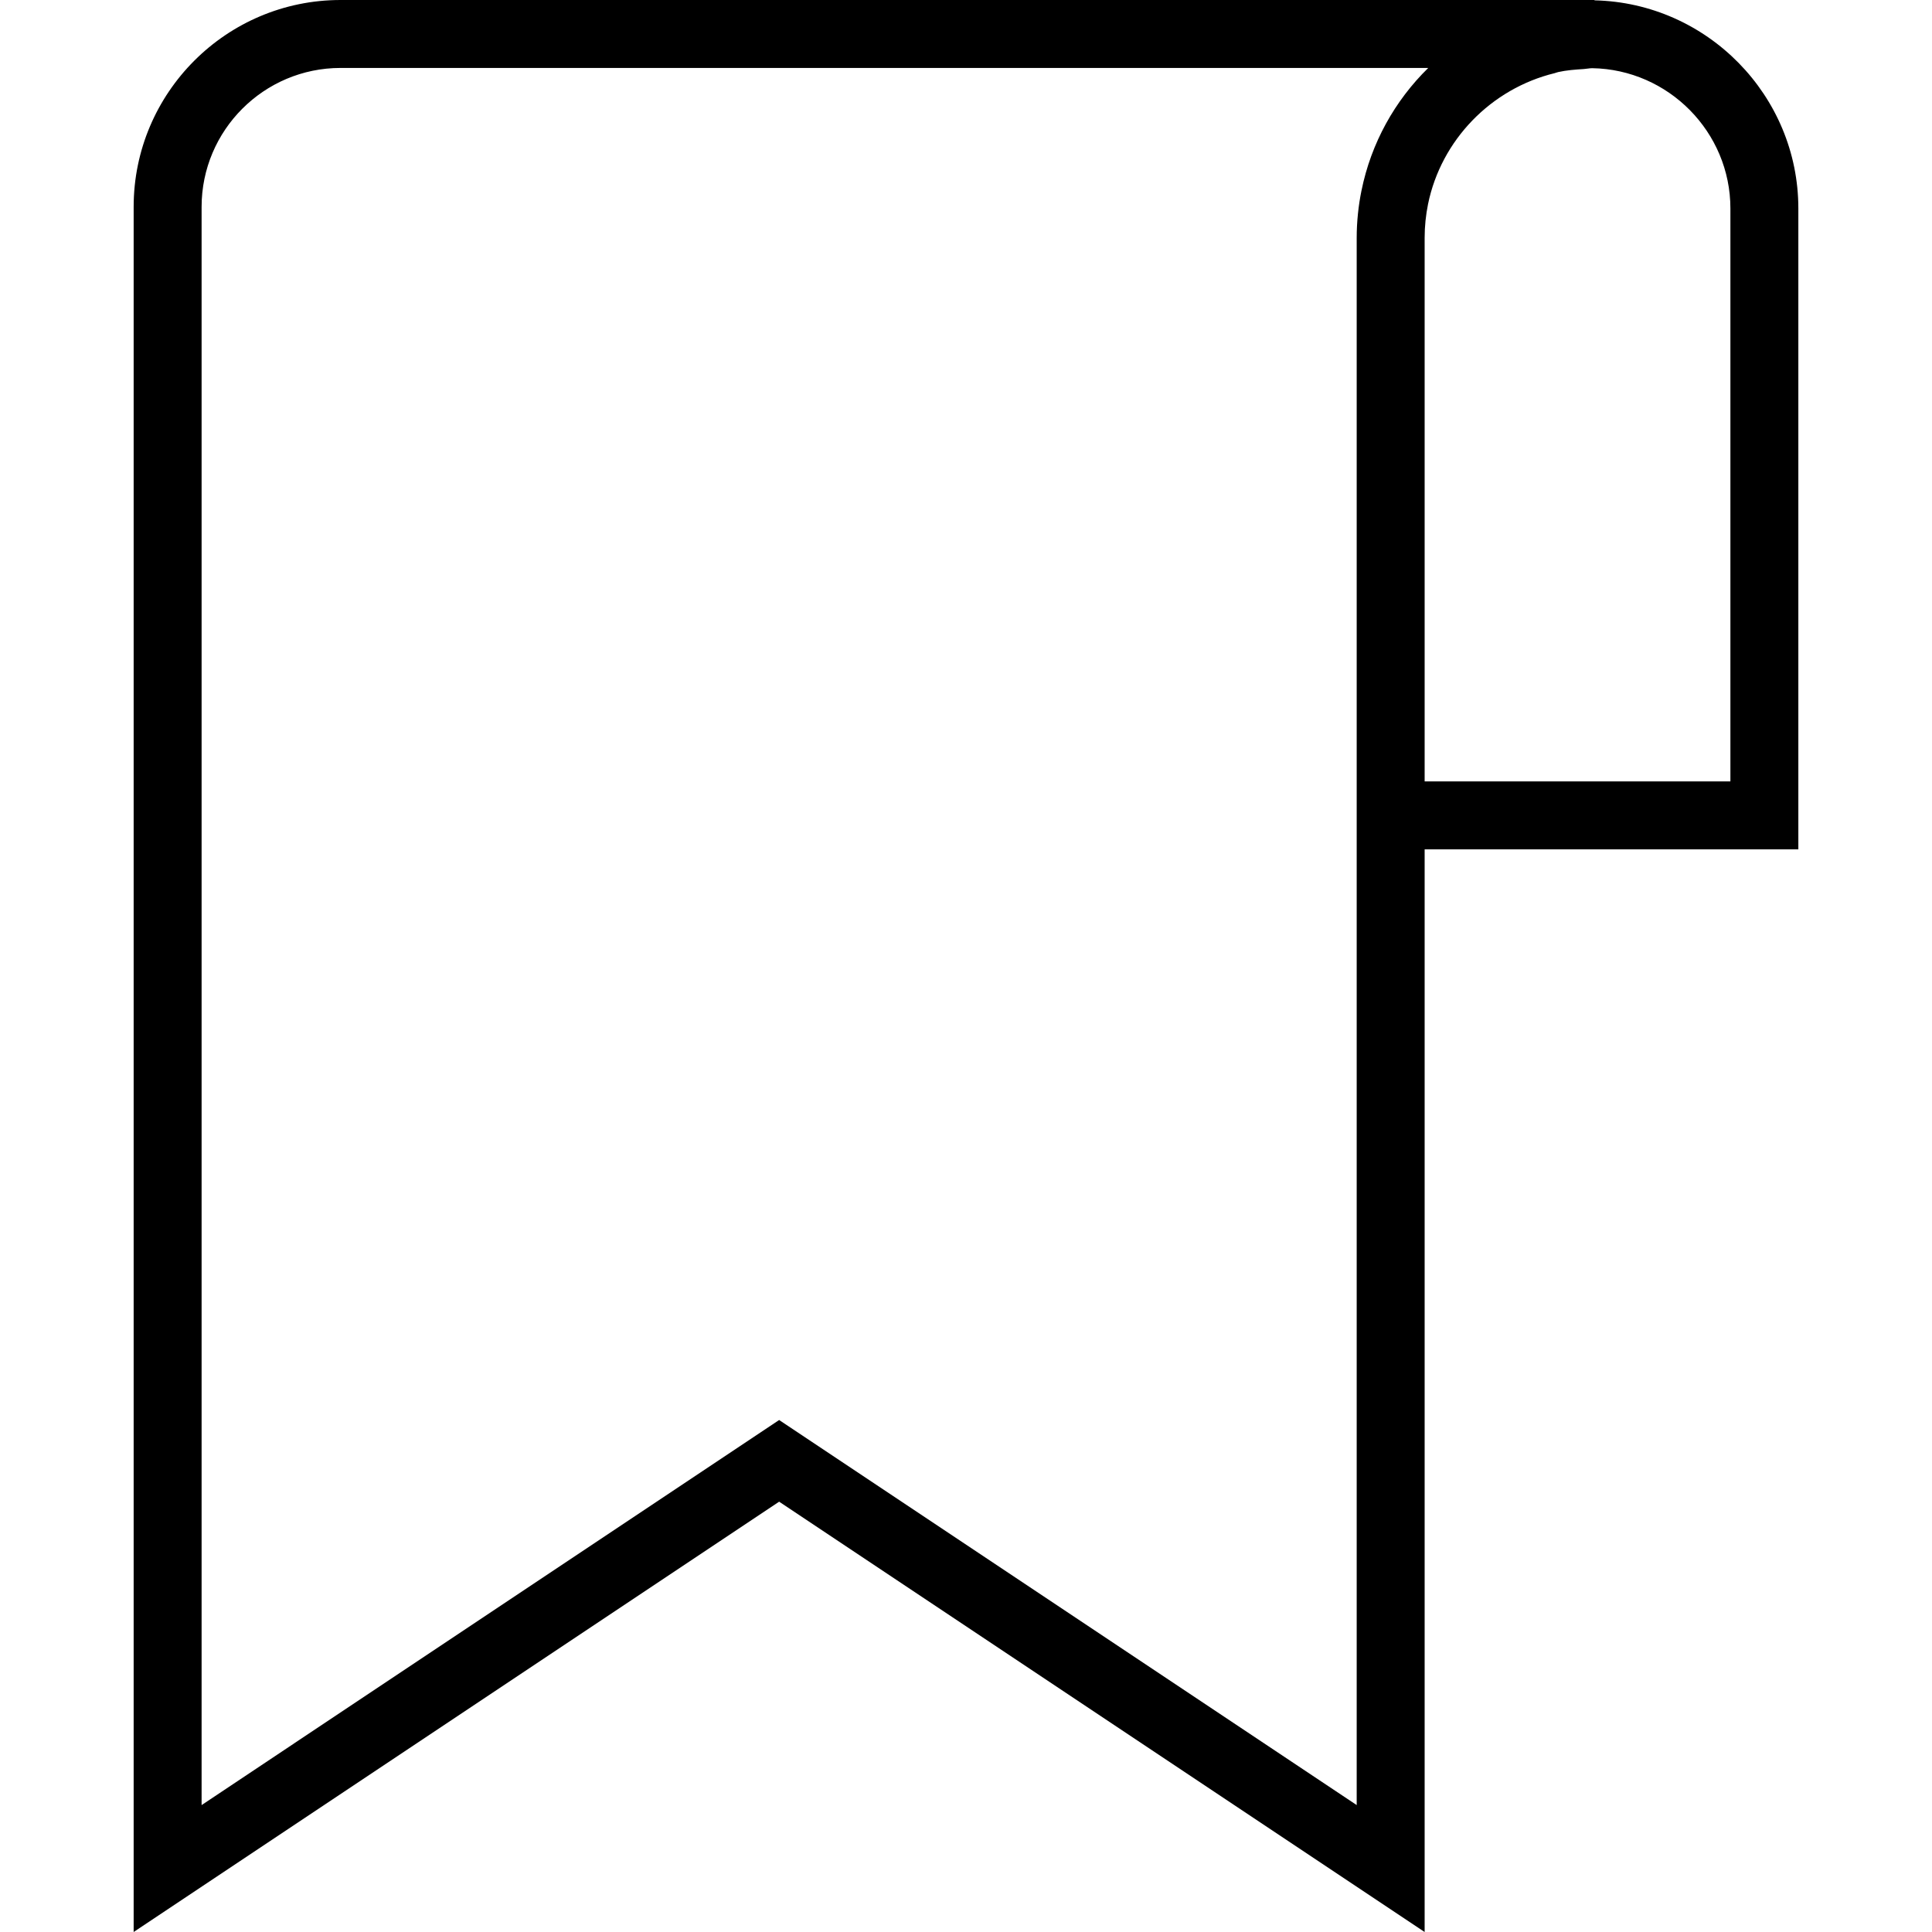
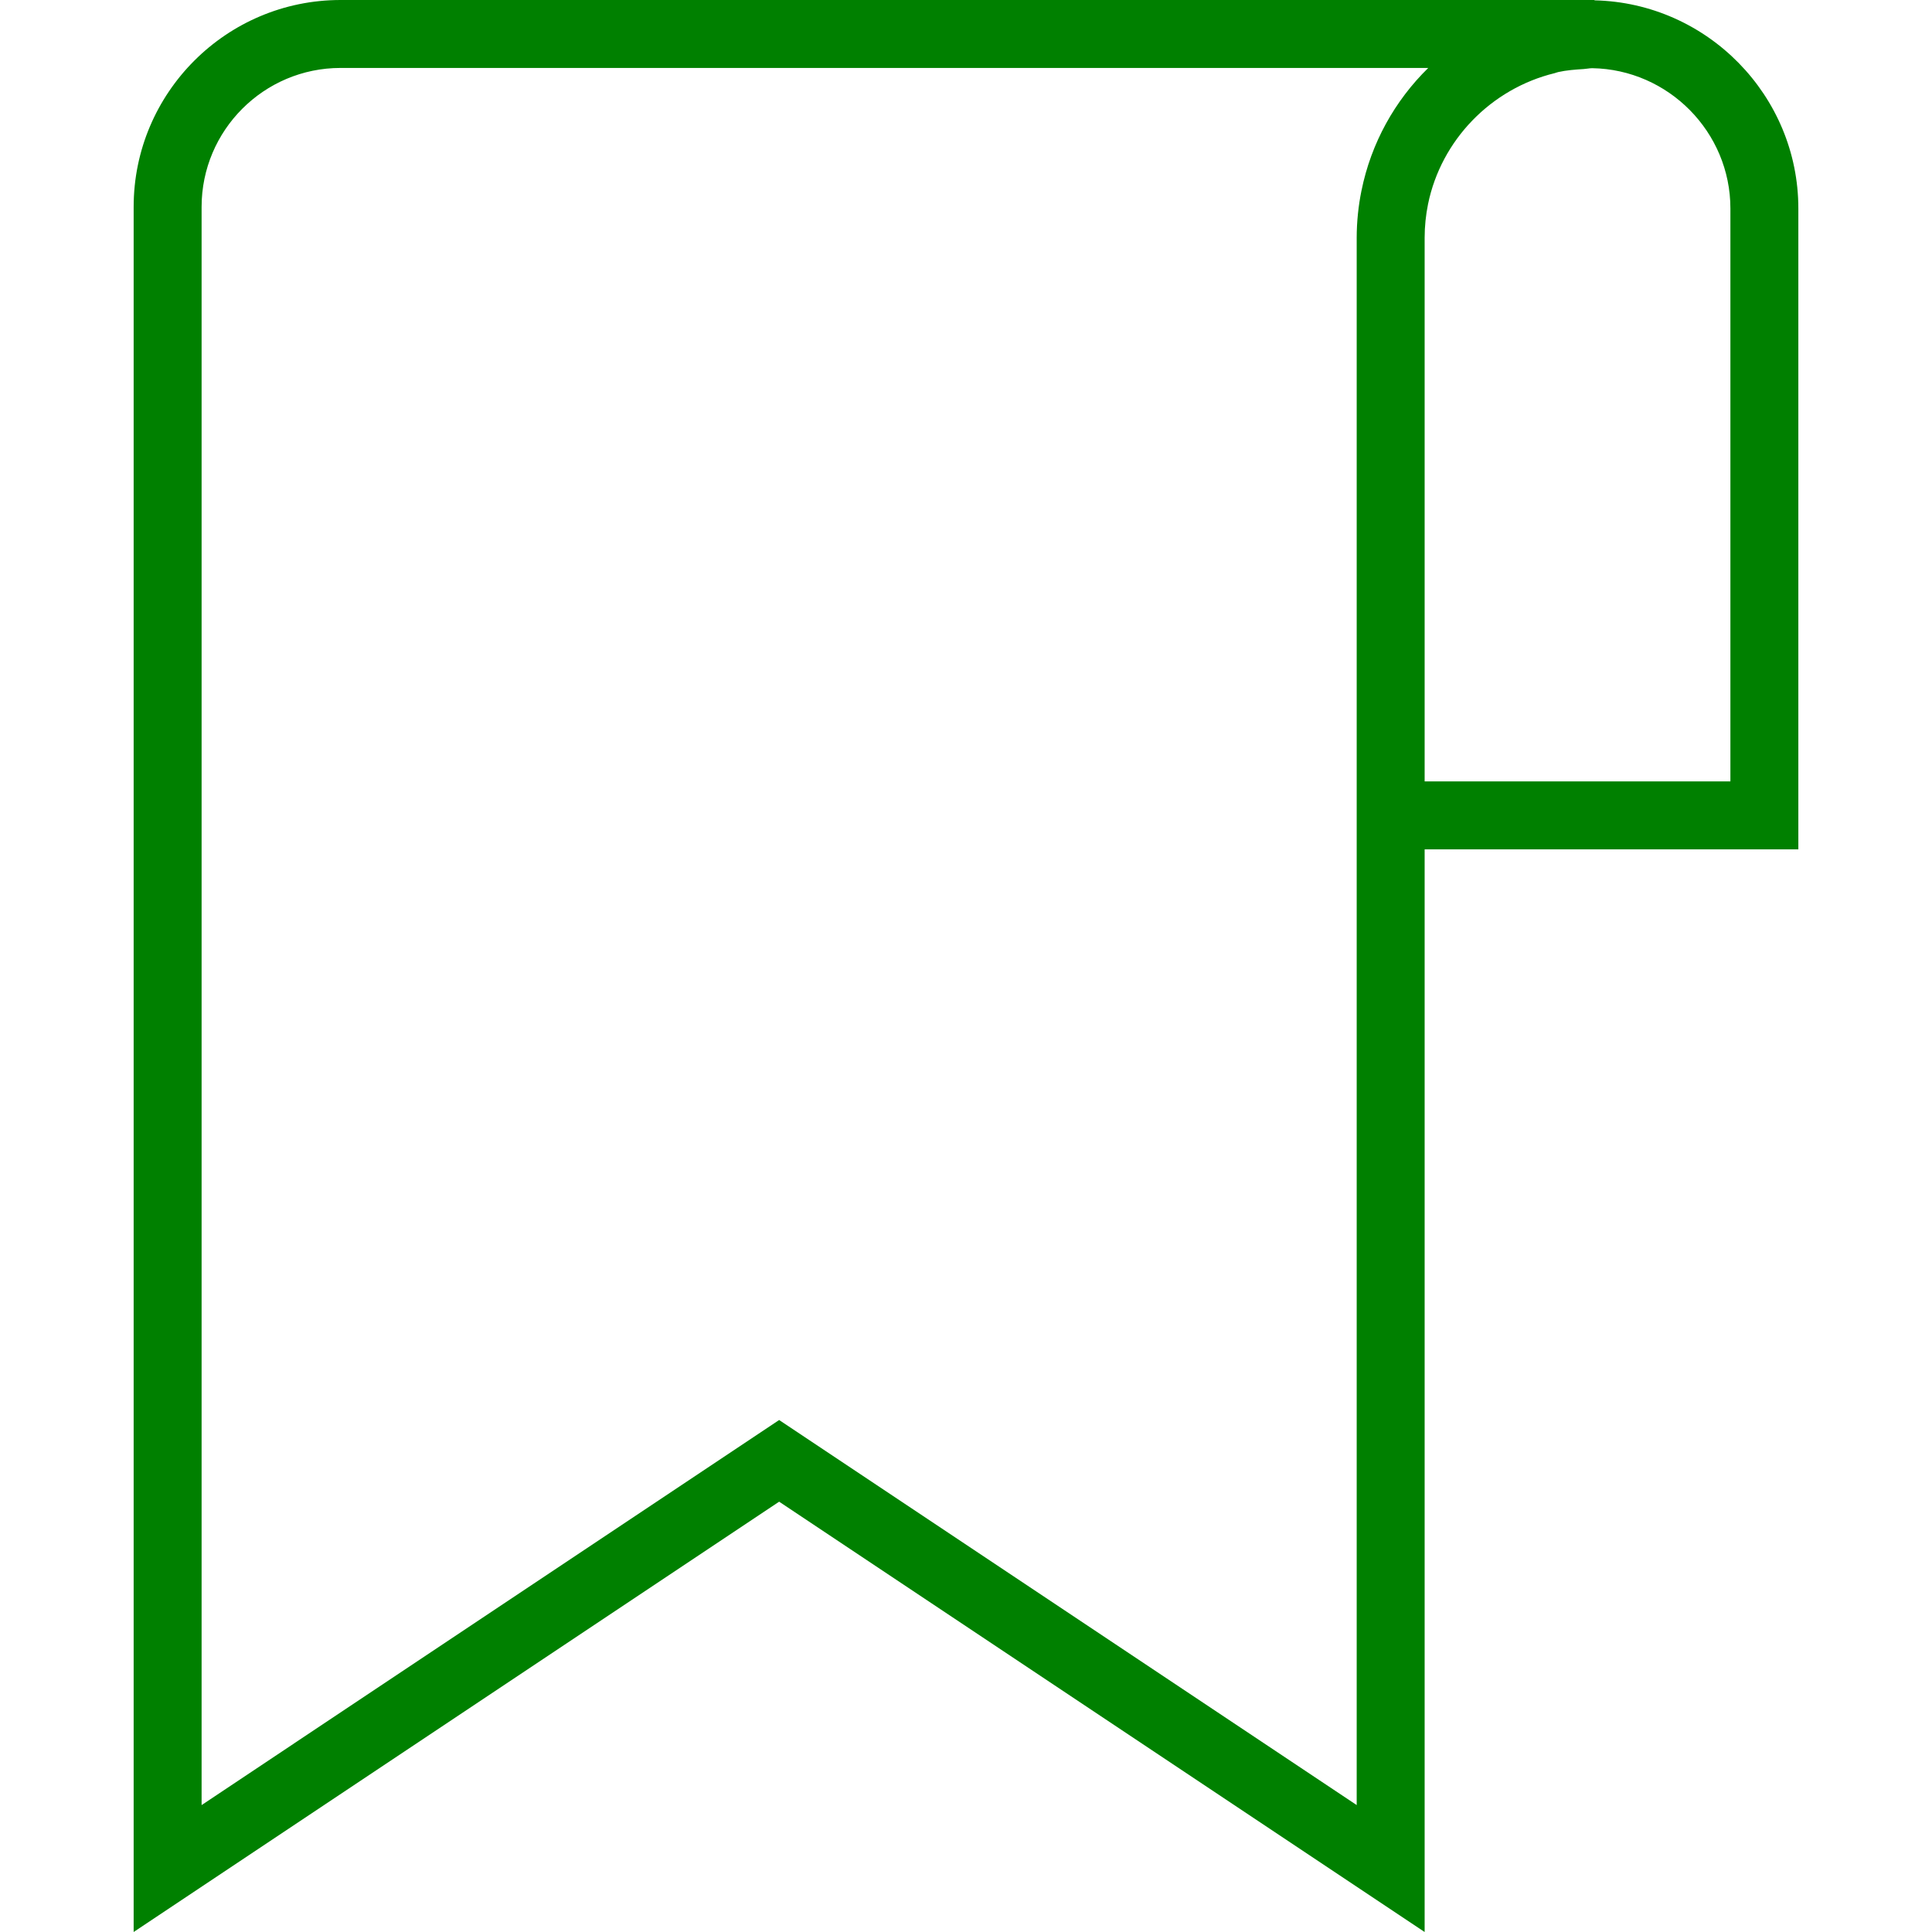
<svg xmlns="http://www.w3.org/2000/svg" version="1.1" id="Capa_1" x="0px" y="0px" viewBox="0 0 56.868 56.868" style="enable-background:new 0 0 56.868 56.868;" xml:space="preserve">
-   <path d="M52.934,6.136c0-3.324-2.684-6.053-6-6.126V0h-36.91c-3.358,0-6.09,2.731-6.09,6.09v50.778l19-12.666l19,12.666V25h11V6.136  z M39.934,53.132l-17-11.334l-17,11.334V6.09c0-2.255,1.835-4.09,4.09-4.09H42.04c-0.983,0.962-1.682,2.212-1.965,3.611  l-0.001,0.003c-0.045,0.222-0.08,0.448-0.103,0.677C39.947,6.524,39.934,6.761,39.934,7v18V53.132z M50.934,23h-9V7  c0-0.34,0.035-0.671,0.1-0.992c0.387-1.89,1.858-3.399,3.728-3.855c0.036-0.009,0.068-0.025,0.104-0.032  c0.243-0.054,0.498-0.073,0.753-0.089c0.083-0.005,0.162-0.024,0.246-0.025c2.246,0.037,4.069,1.881,4.069,4.129V23z" />
+   <path style="fill:green;" d="M52.934,6.136c0-3.324-2.684-6.053-6-6.126V0h-36.91c-3.358,0-6.09,2.731-6.09,6.09v50.778l19-12.666l19,12.666V25h11V6.136  z M39.934,53.132l-17-11.334l-17,11.334V6.09c0-2.255,1.835-4.09,4.09-4.09H42.04c-0.983,0.962-1.682,2.212-1.965,3.611  l-0.001,0.003c-0.045,0.222-0.08,0.448-0.103,0.677C39.947,6.524,39.934,6.761,39.934,7v18V53.132z M50.934,23h-9V7  c0-0.34,0.035-0.671,0.1-0.992c0.387-1.89,1.858-3.399,3.728-3.855c0.036-0.009,0.068-0.025,0.104-0.032  c0.243-0.054,0.498-0.073,0.753-0.089c0.083-0.005,0.162-0.024,0.246-0.025c2.246,0.037,4.069,1.881,4.069,4.129V23z" />
  <g>
</g>
  <g>
</g>
  <g>
</g>
  <g>
</g>
  <g>
</g>
  <g>
</g>
  <g>
</g>
  <g>
</g>
  <g>
</g>
  <g>
</g>
  <g>
</g>
  <g>
</g>
  <g>
</g>
  <g>
</g>
  <g>
</g>
</svg>
